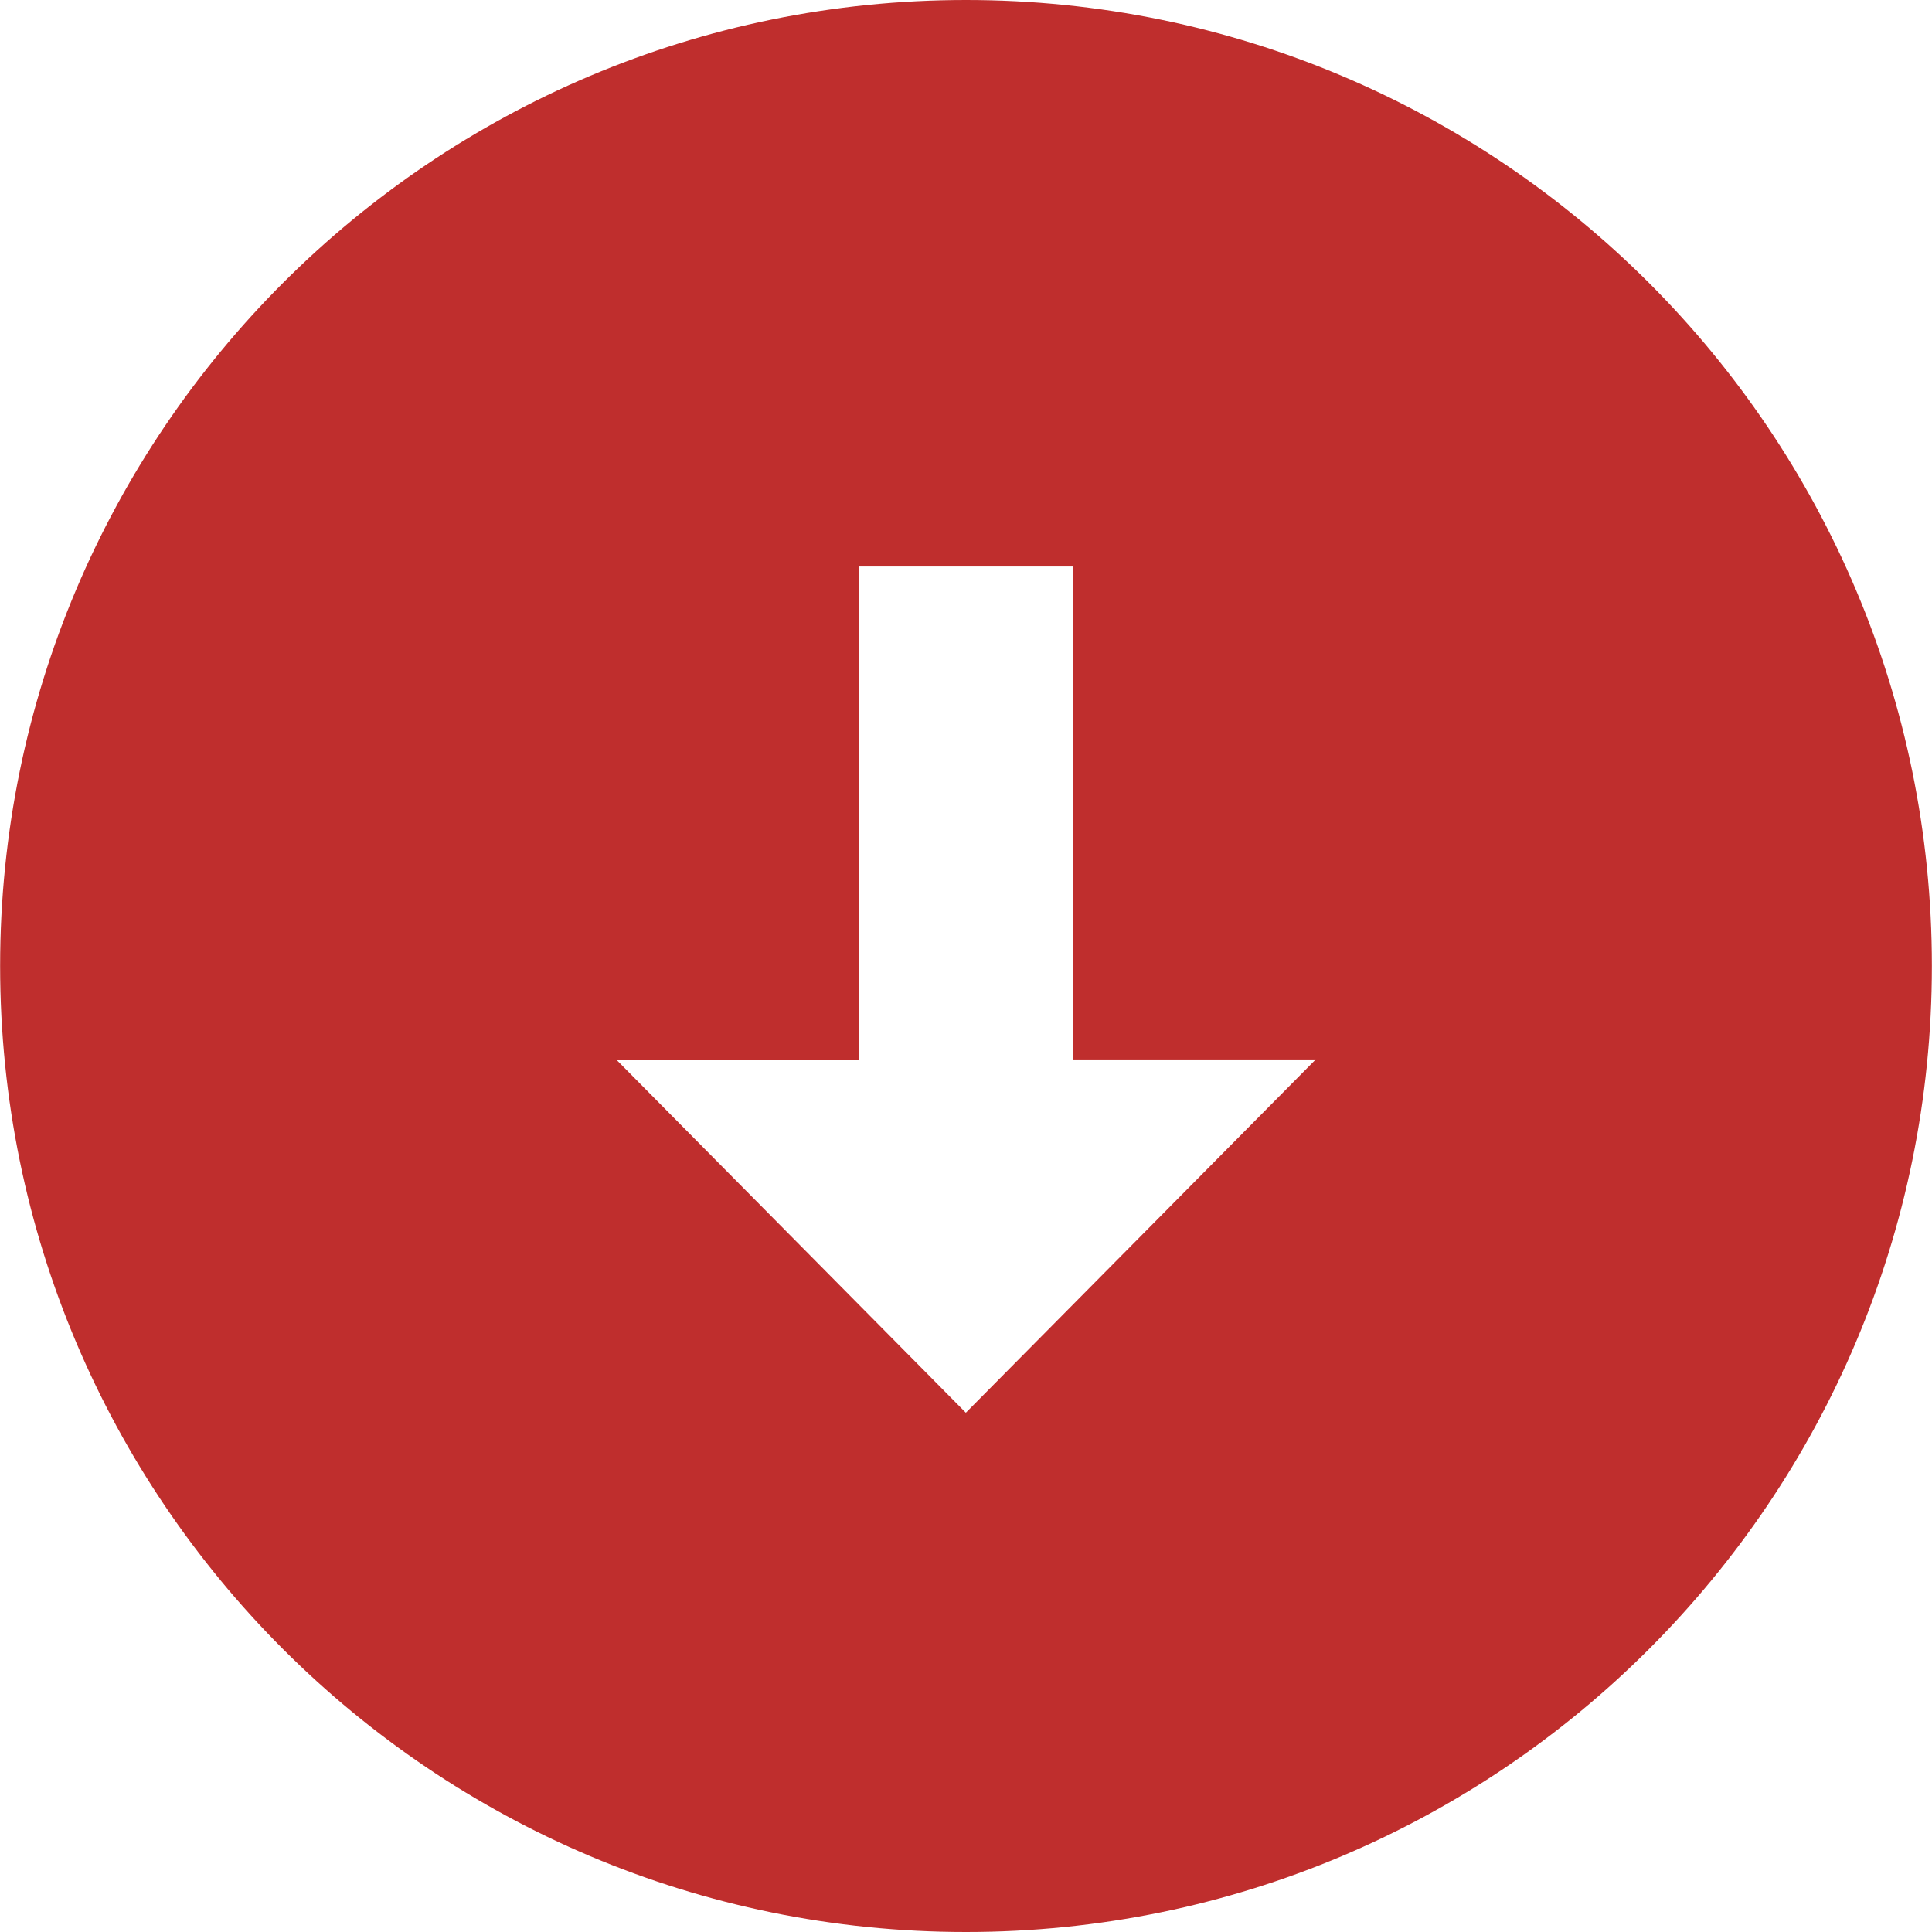
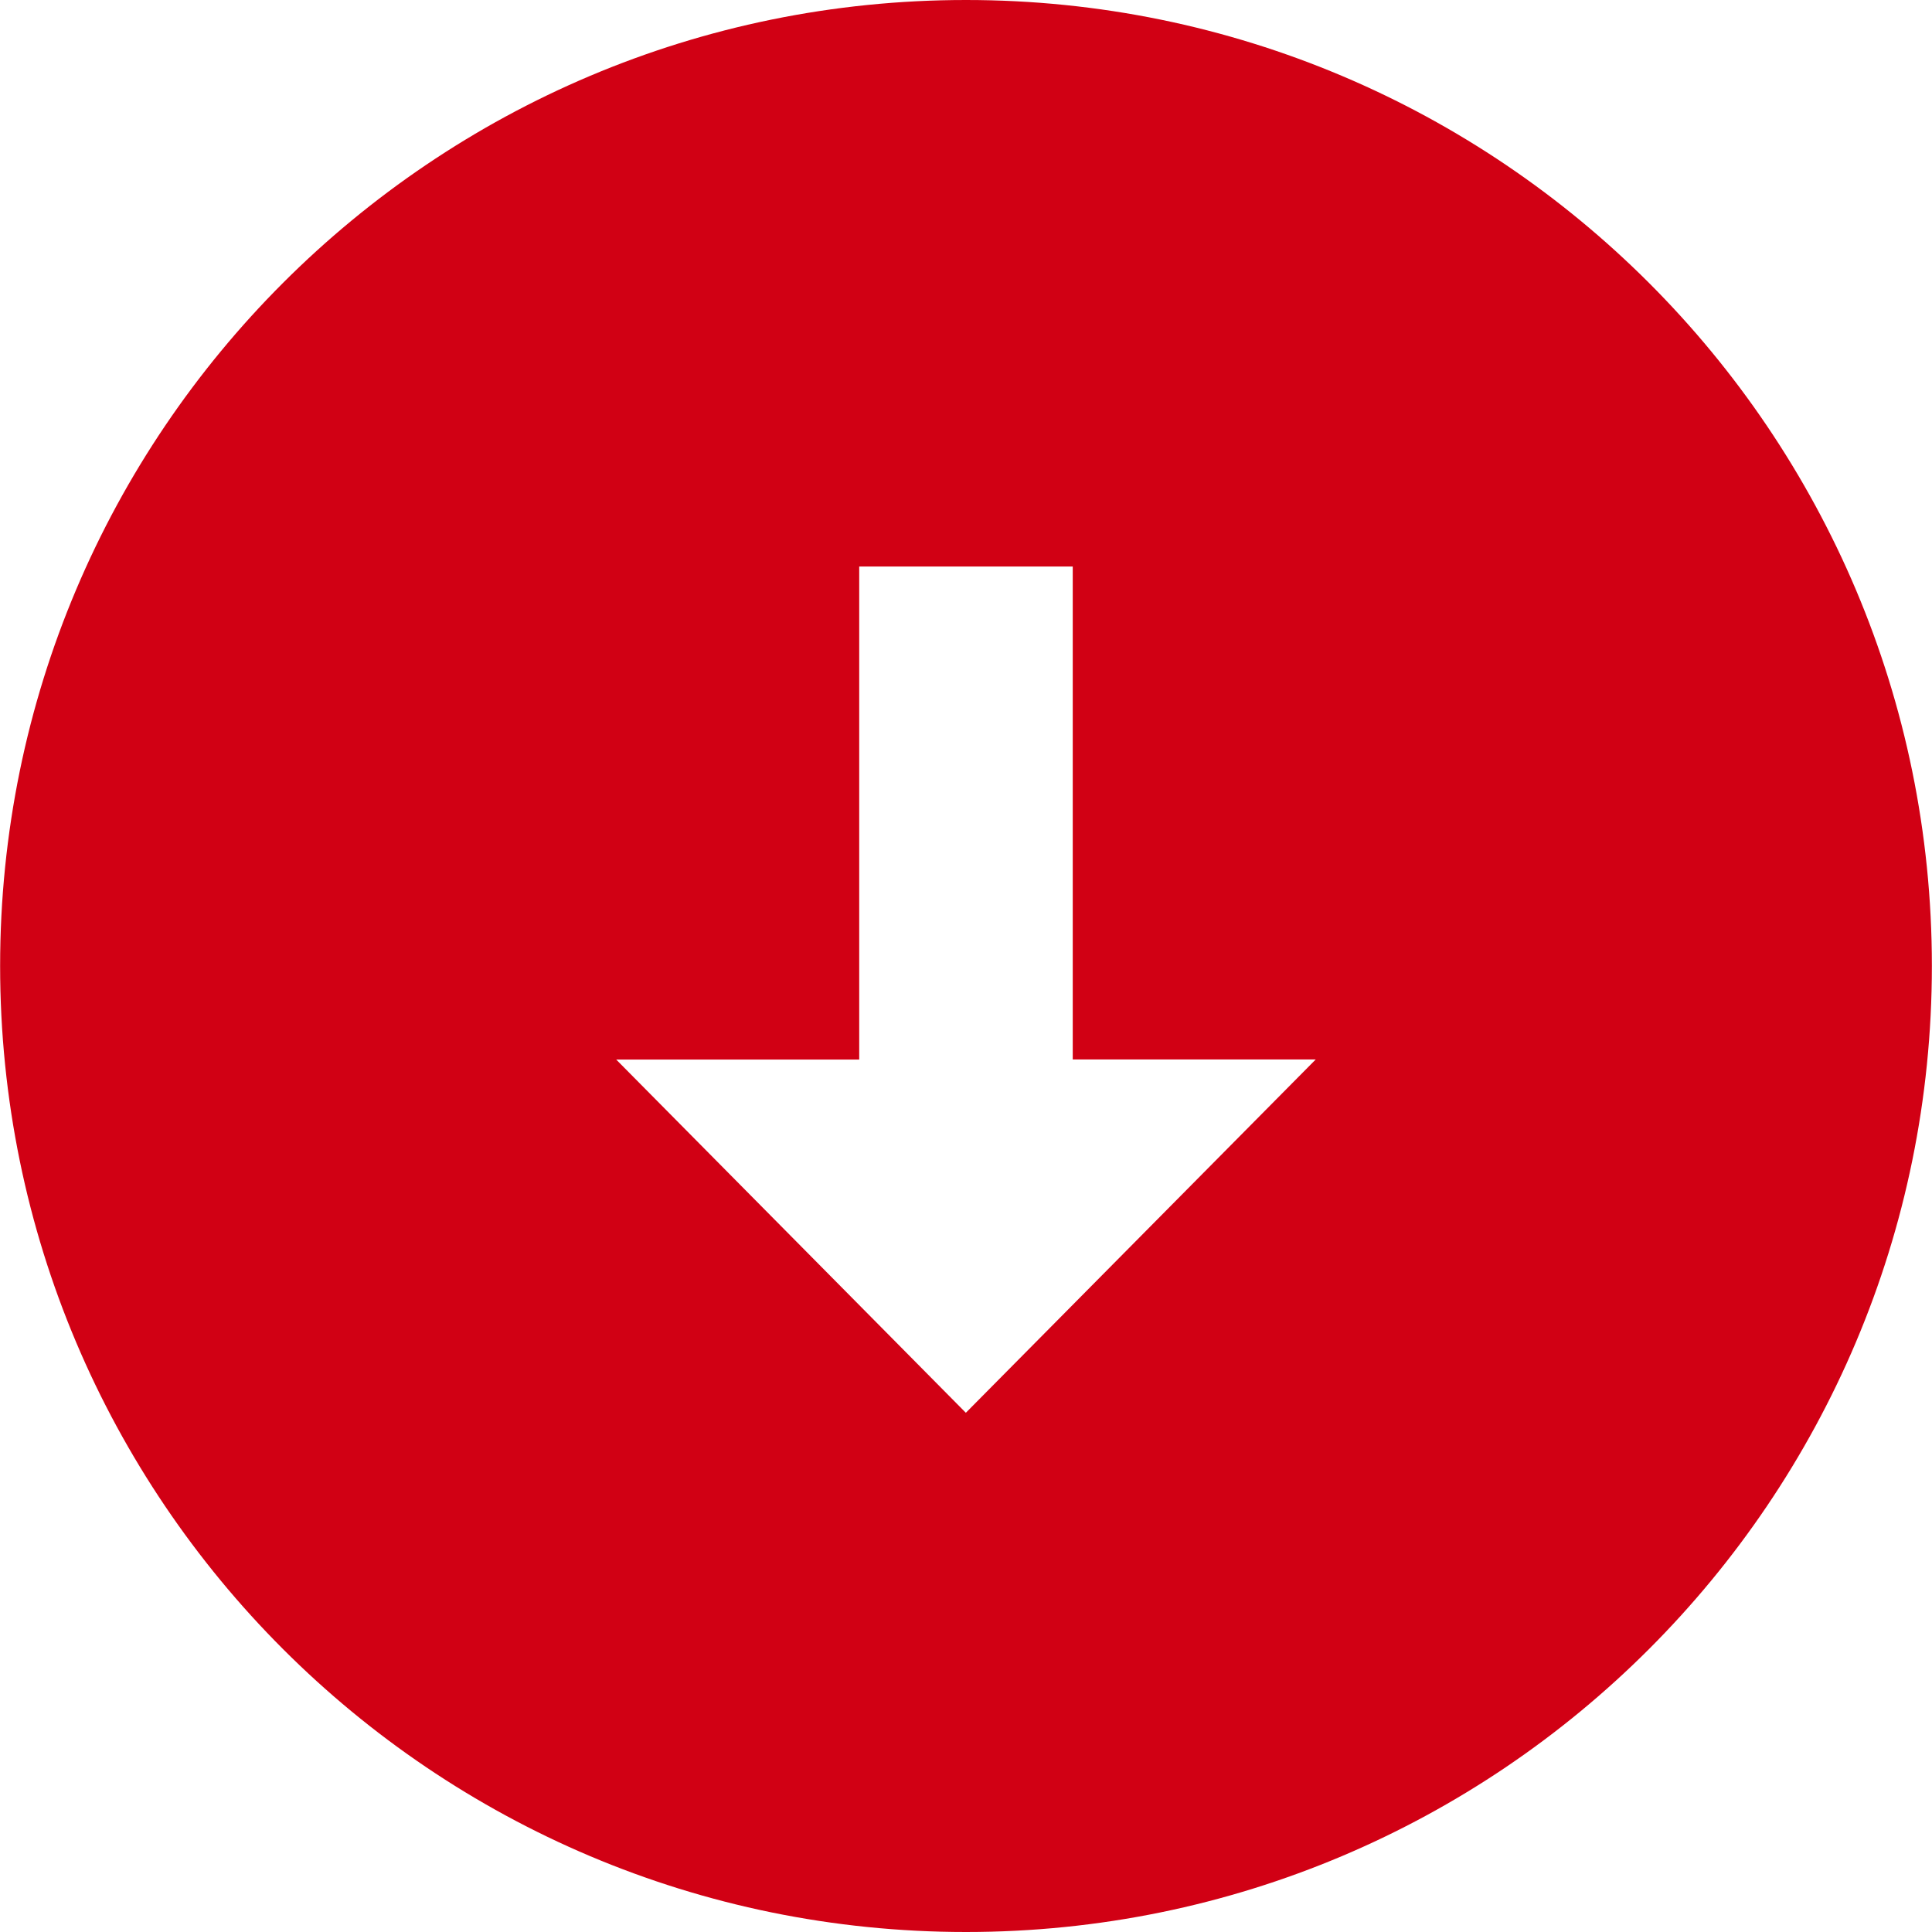
- <svg xmlns="http://www.w3.org/2000/svg" version="1.1" baseProfile="tiny" id="Layer_1" x="0px" y="0px" width="48px" height="48px" viewBox="0 0 48 48" overflow="inherit" xml:space="preserve">
-   <path fill="#BF2E2D" d="M24,0C10.746,0,0.003,10.744,0.003,23.998C0.003,37.257,10.746,48,24,48s23.997-10.743,23.997-24.002  C47.997,10.744,37.254,0,24,0z M23.996,35.099l-8.686-8.775h6.037V14.075h5.305v12.247h6.037L23.996,35.099z" />
+ <svg xmlns="http://www.w3.org/2000/svg" version="1.1" id="Layer_1" x="0px" y="0px" width="48px" height="48px" viewBox="0 0 48 48" enable-background="new 0 0 48 48" xml:space="preserve">
+   <path fill="#D10014" d="M24,0C10.746,0,0.003,10.744,0.003,23.998C0.003,37.257,10.746,48,24,48s23.997-10.743,23.997-24.002  C47.997,10.744,37.254,0,24,0z M23.996,35.1l-8.686-8.775h6.037V14.075h5.305v12.247h6.037L23.996,35.1z" />
</svg>
